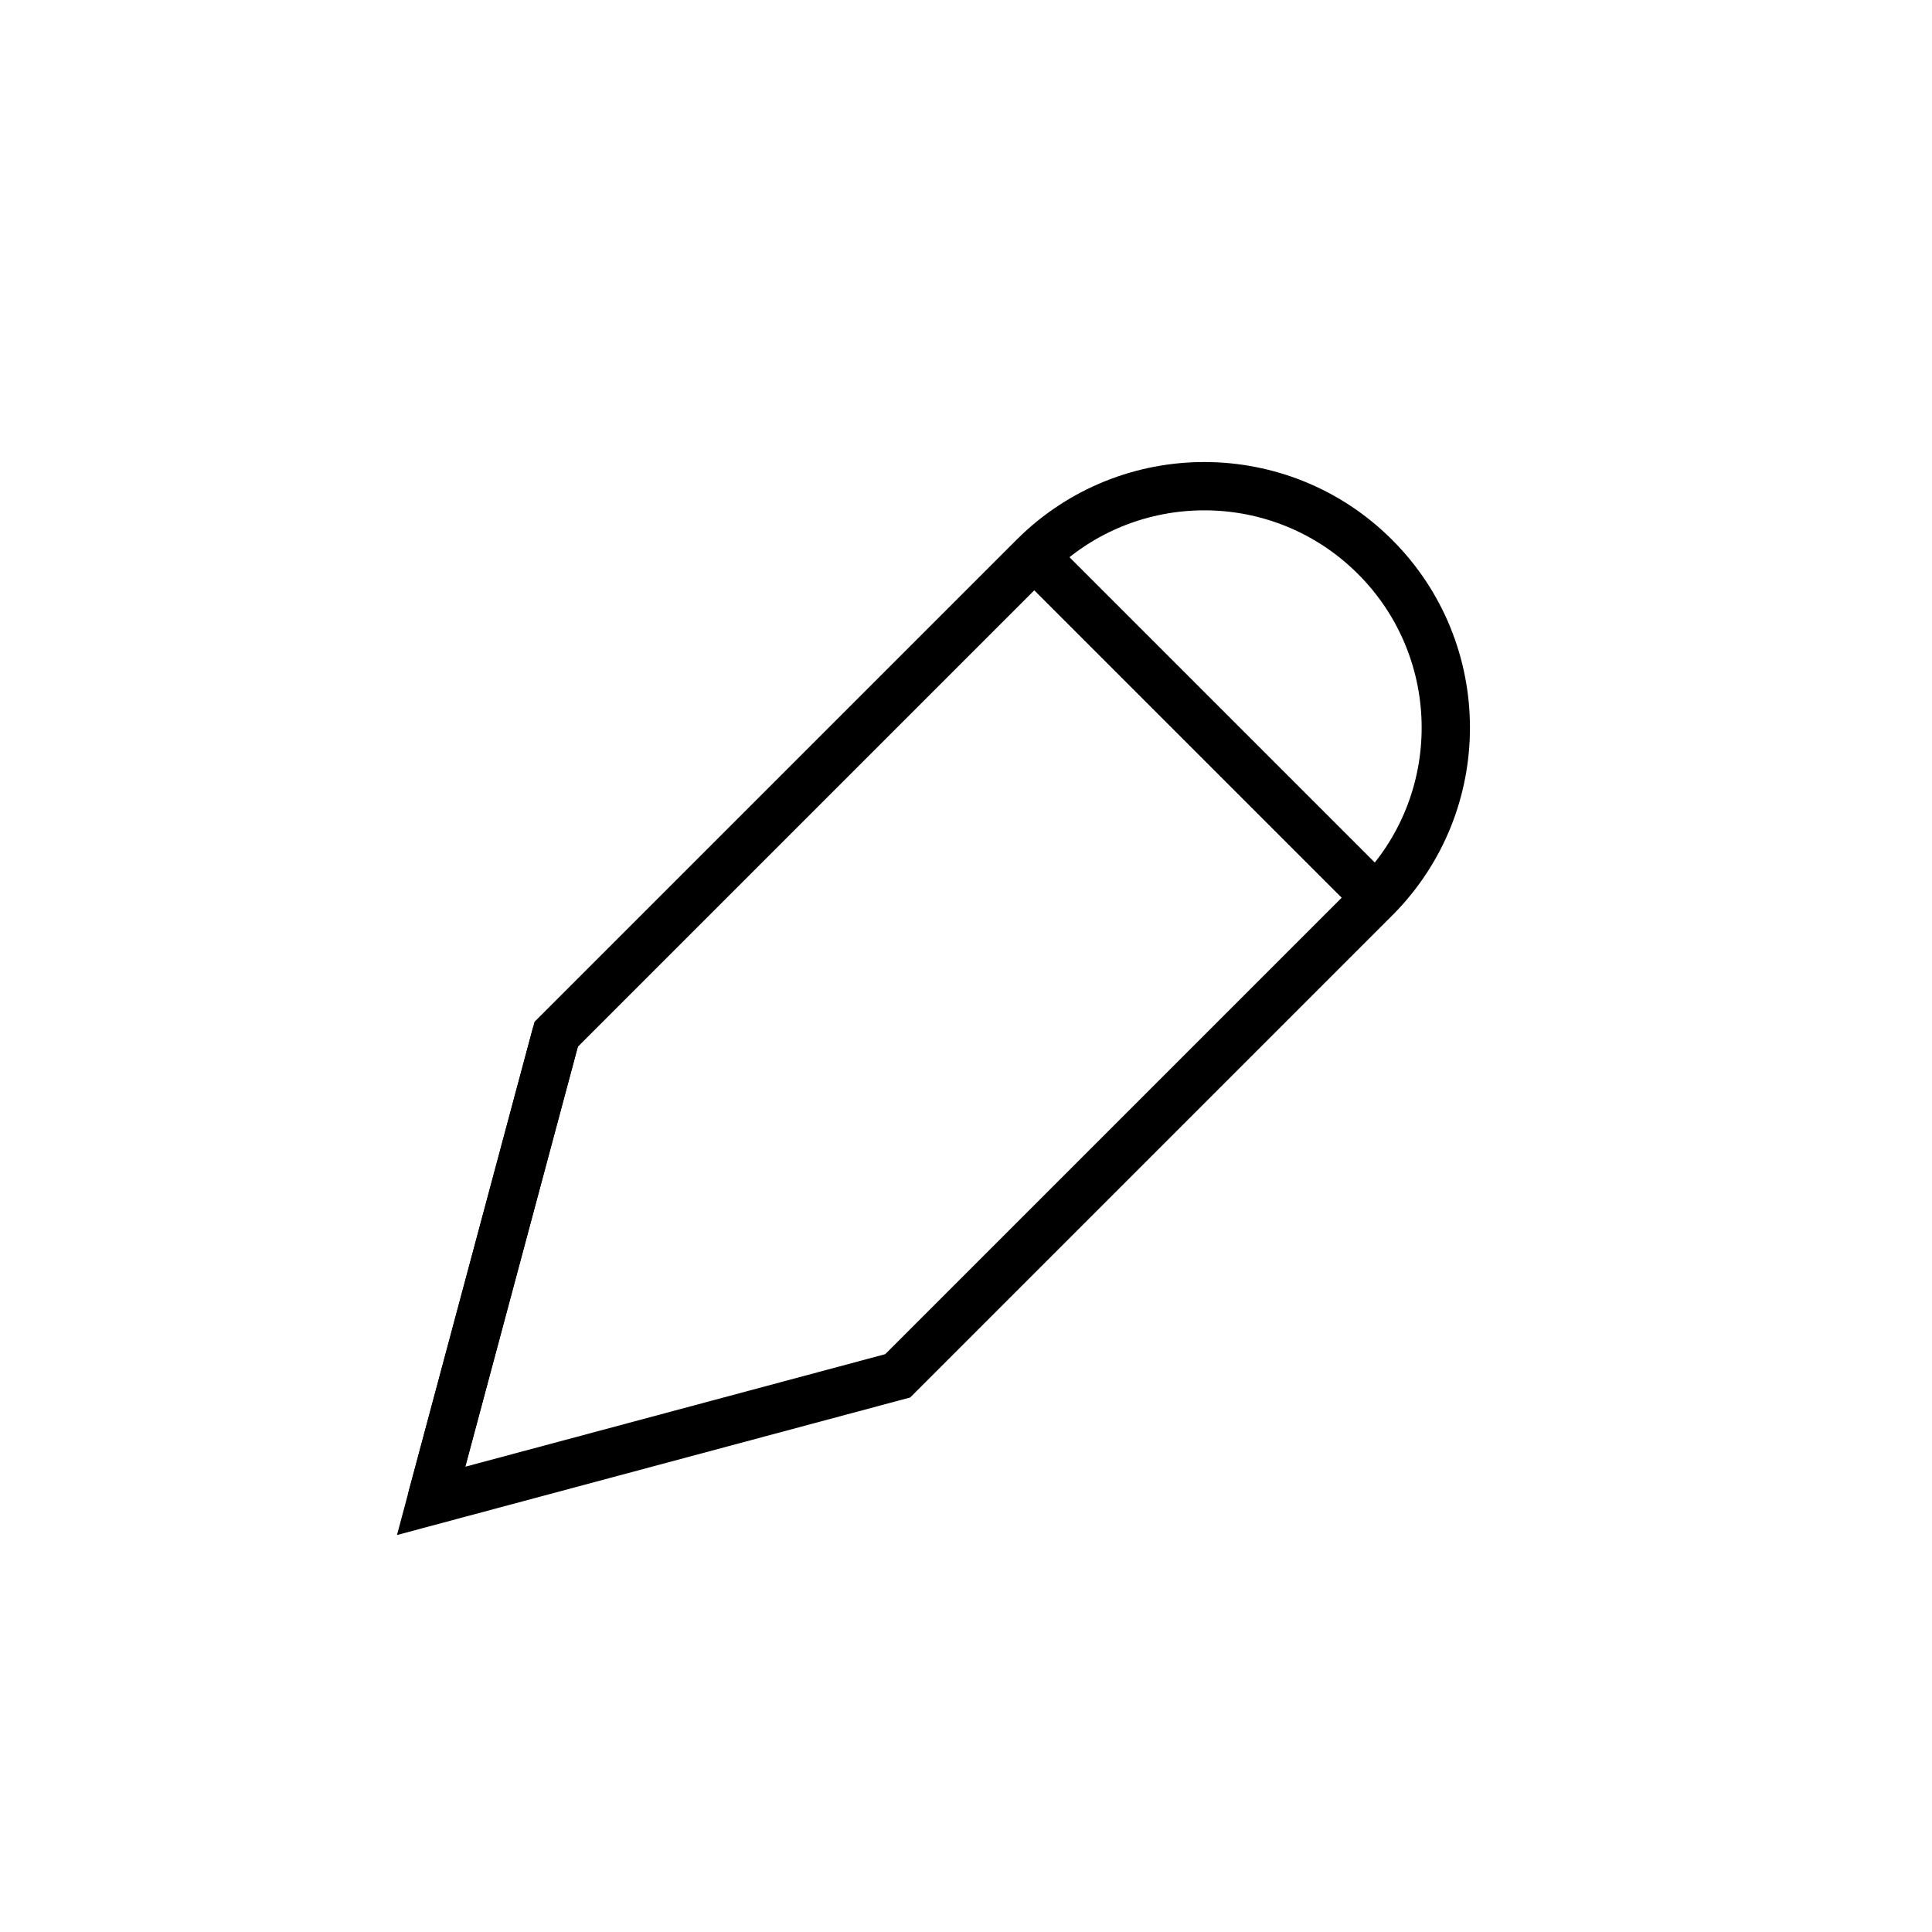
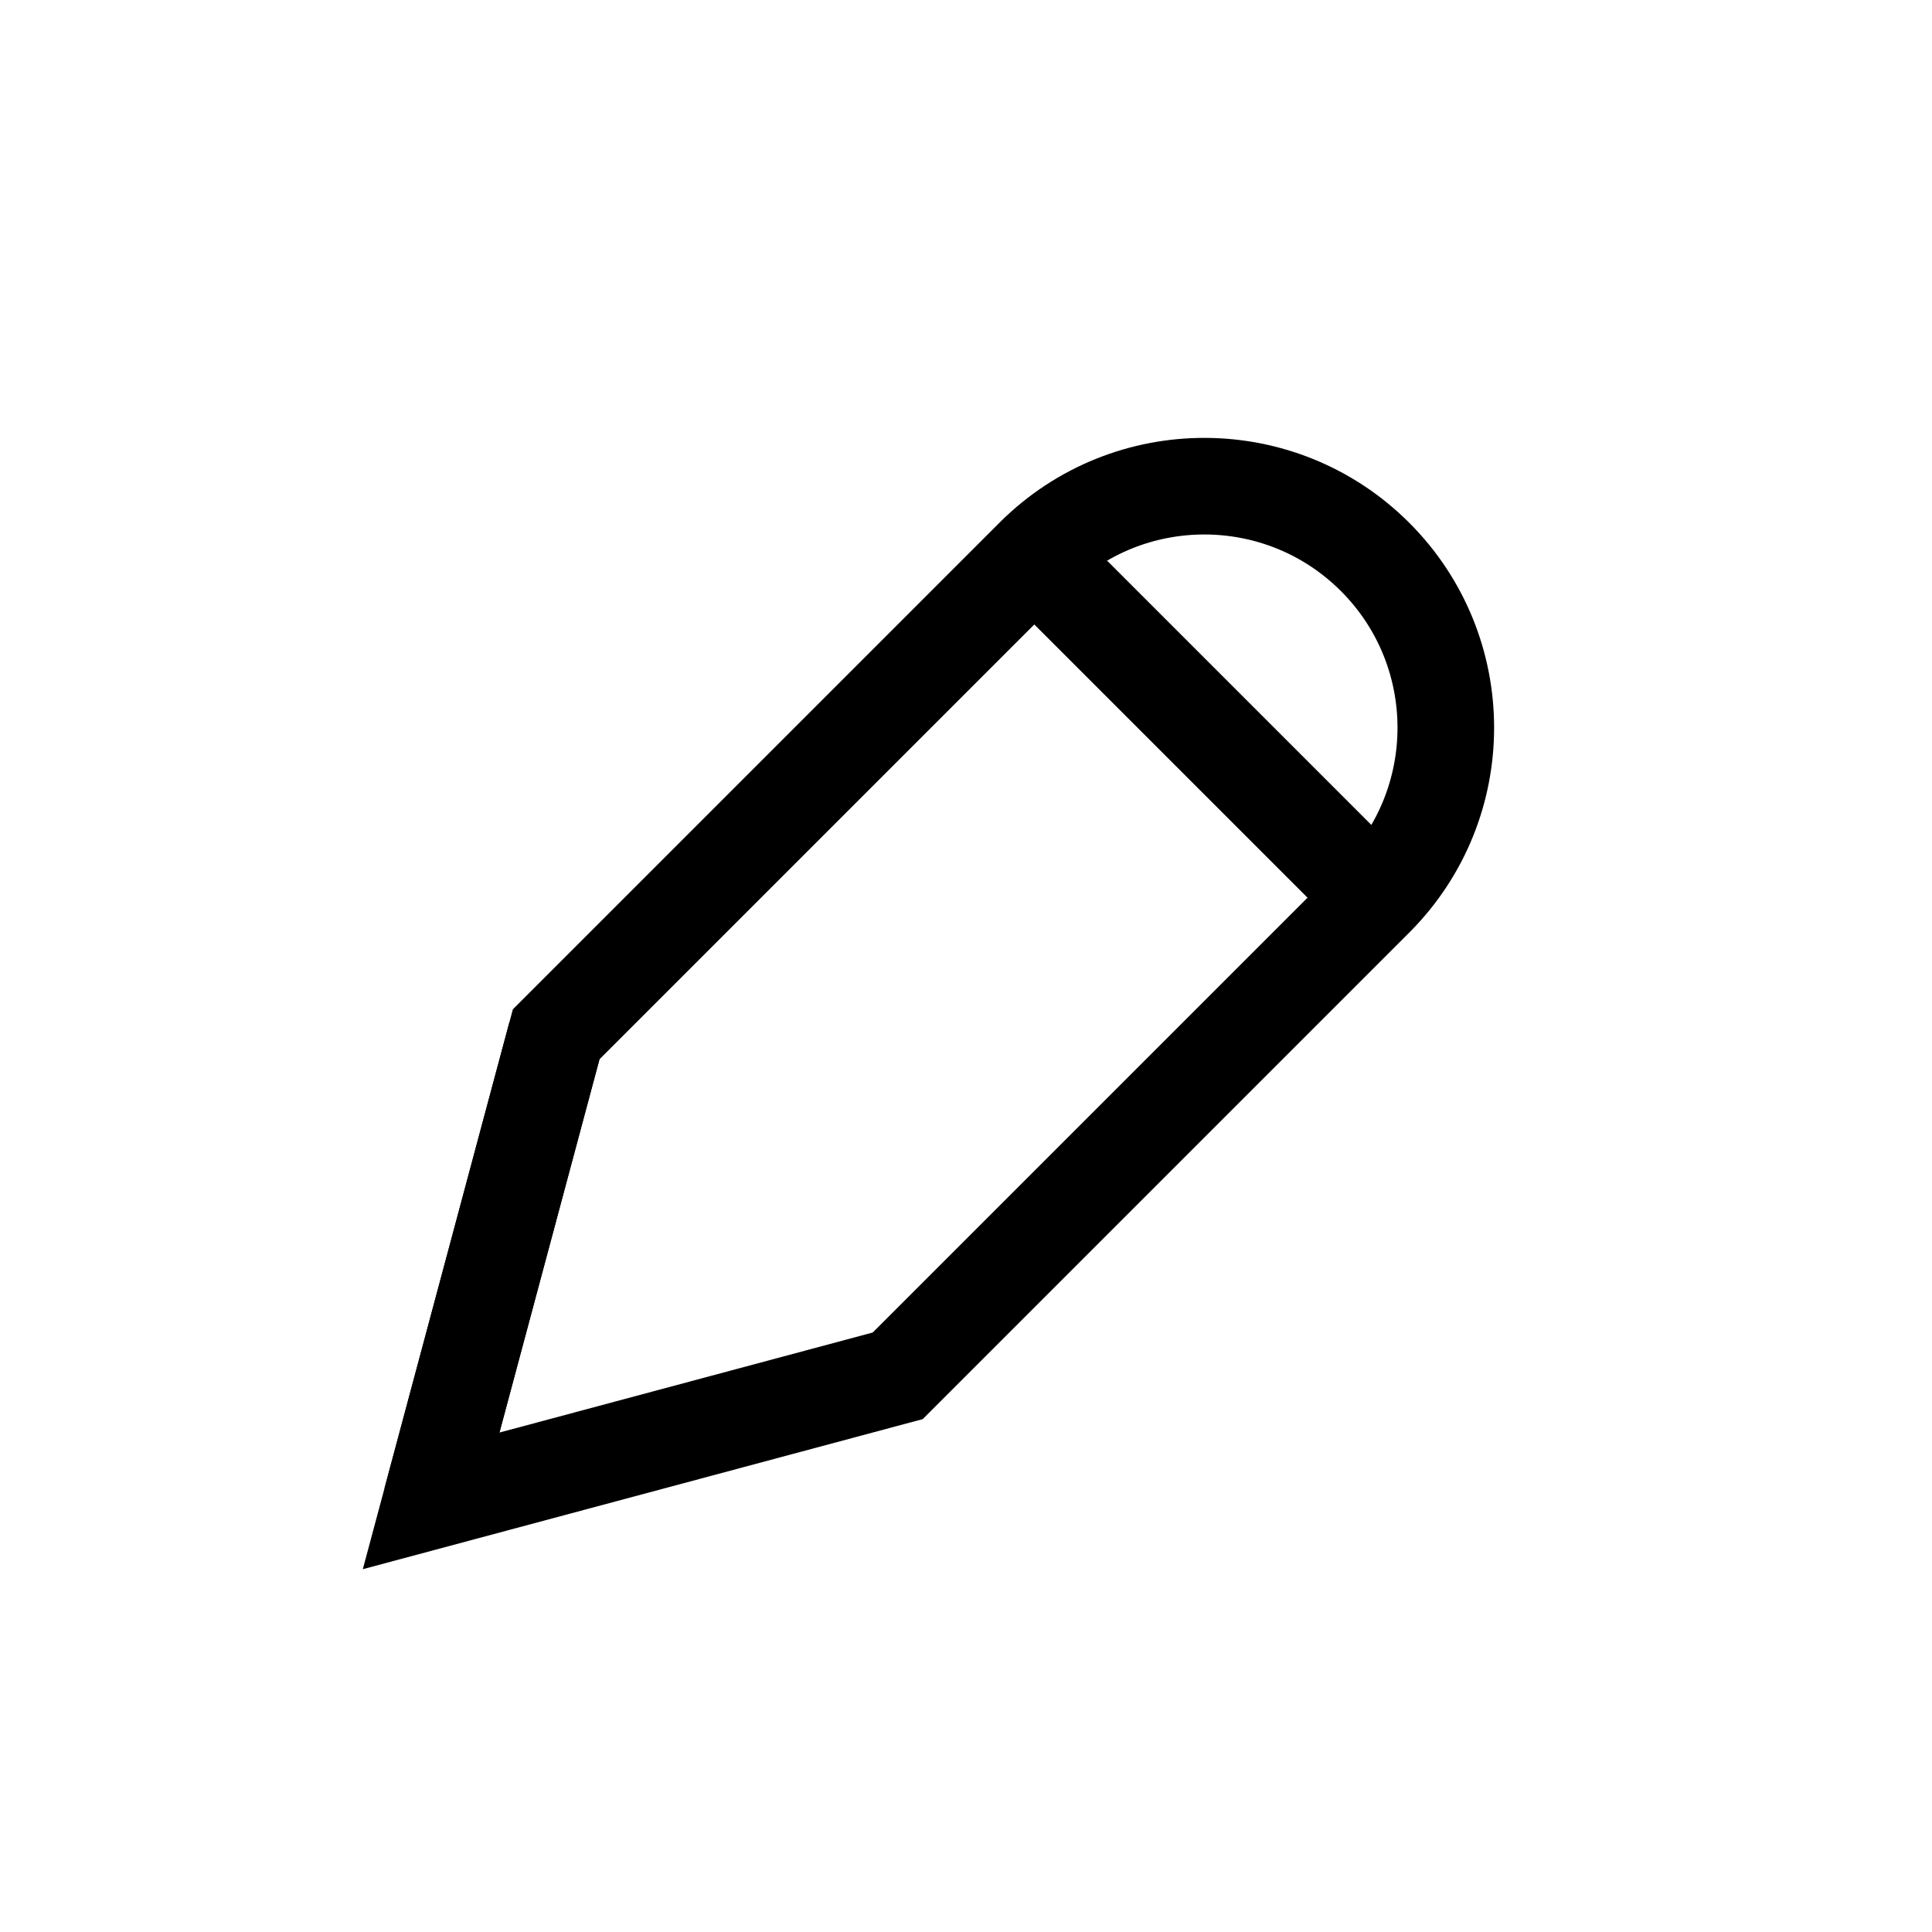
<svg xmlns="http://www.w3.org/2000/svg" width="400" height="400" viewBox="0 0 400 400">
  <rect width="100%" height="100%" fill="white" />
-   <path d="     M 89.26,310.74      L 185.86,284.85      L 284.85,185.86      A 50,50 0 0 0 214.14,115.15      L 115.15,214.14      Z" fill="none" stroke="black" stroke-width="10" />
-   <line x1="214.14" y1="115.15" x2="284.85" y2="185.86" stroke="black" stroke-width="10" />
-   <line x1="89.26" y1="310.74" x2="115.15" y2="214.14" stroke="black" stroke-width="10" />
+   <path d="     M 89.26,310.74      L 185.86,284.85      L 284.85,185.86      A 50,50 0 0 0 214.14,115.15      L 115.15,214.14      Z" fill="none" stroke="black" stroke-width="20" />
+   <line x1="214.14" y1="115.15" x2="284.85" y2="185.86" stroke="black" stroke-width="20" />
+   <line x1="89.26" y1="310.74" x2="115.15" y2="214.14" stroke="black" stroke-width="20" />
</svg>
